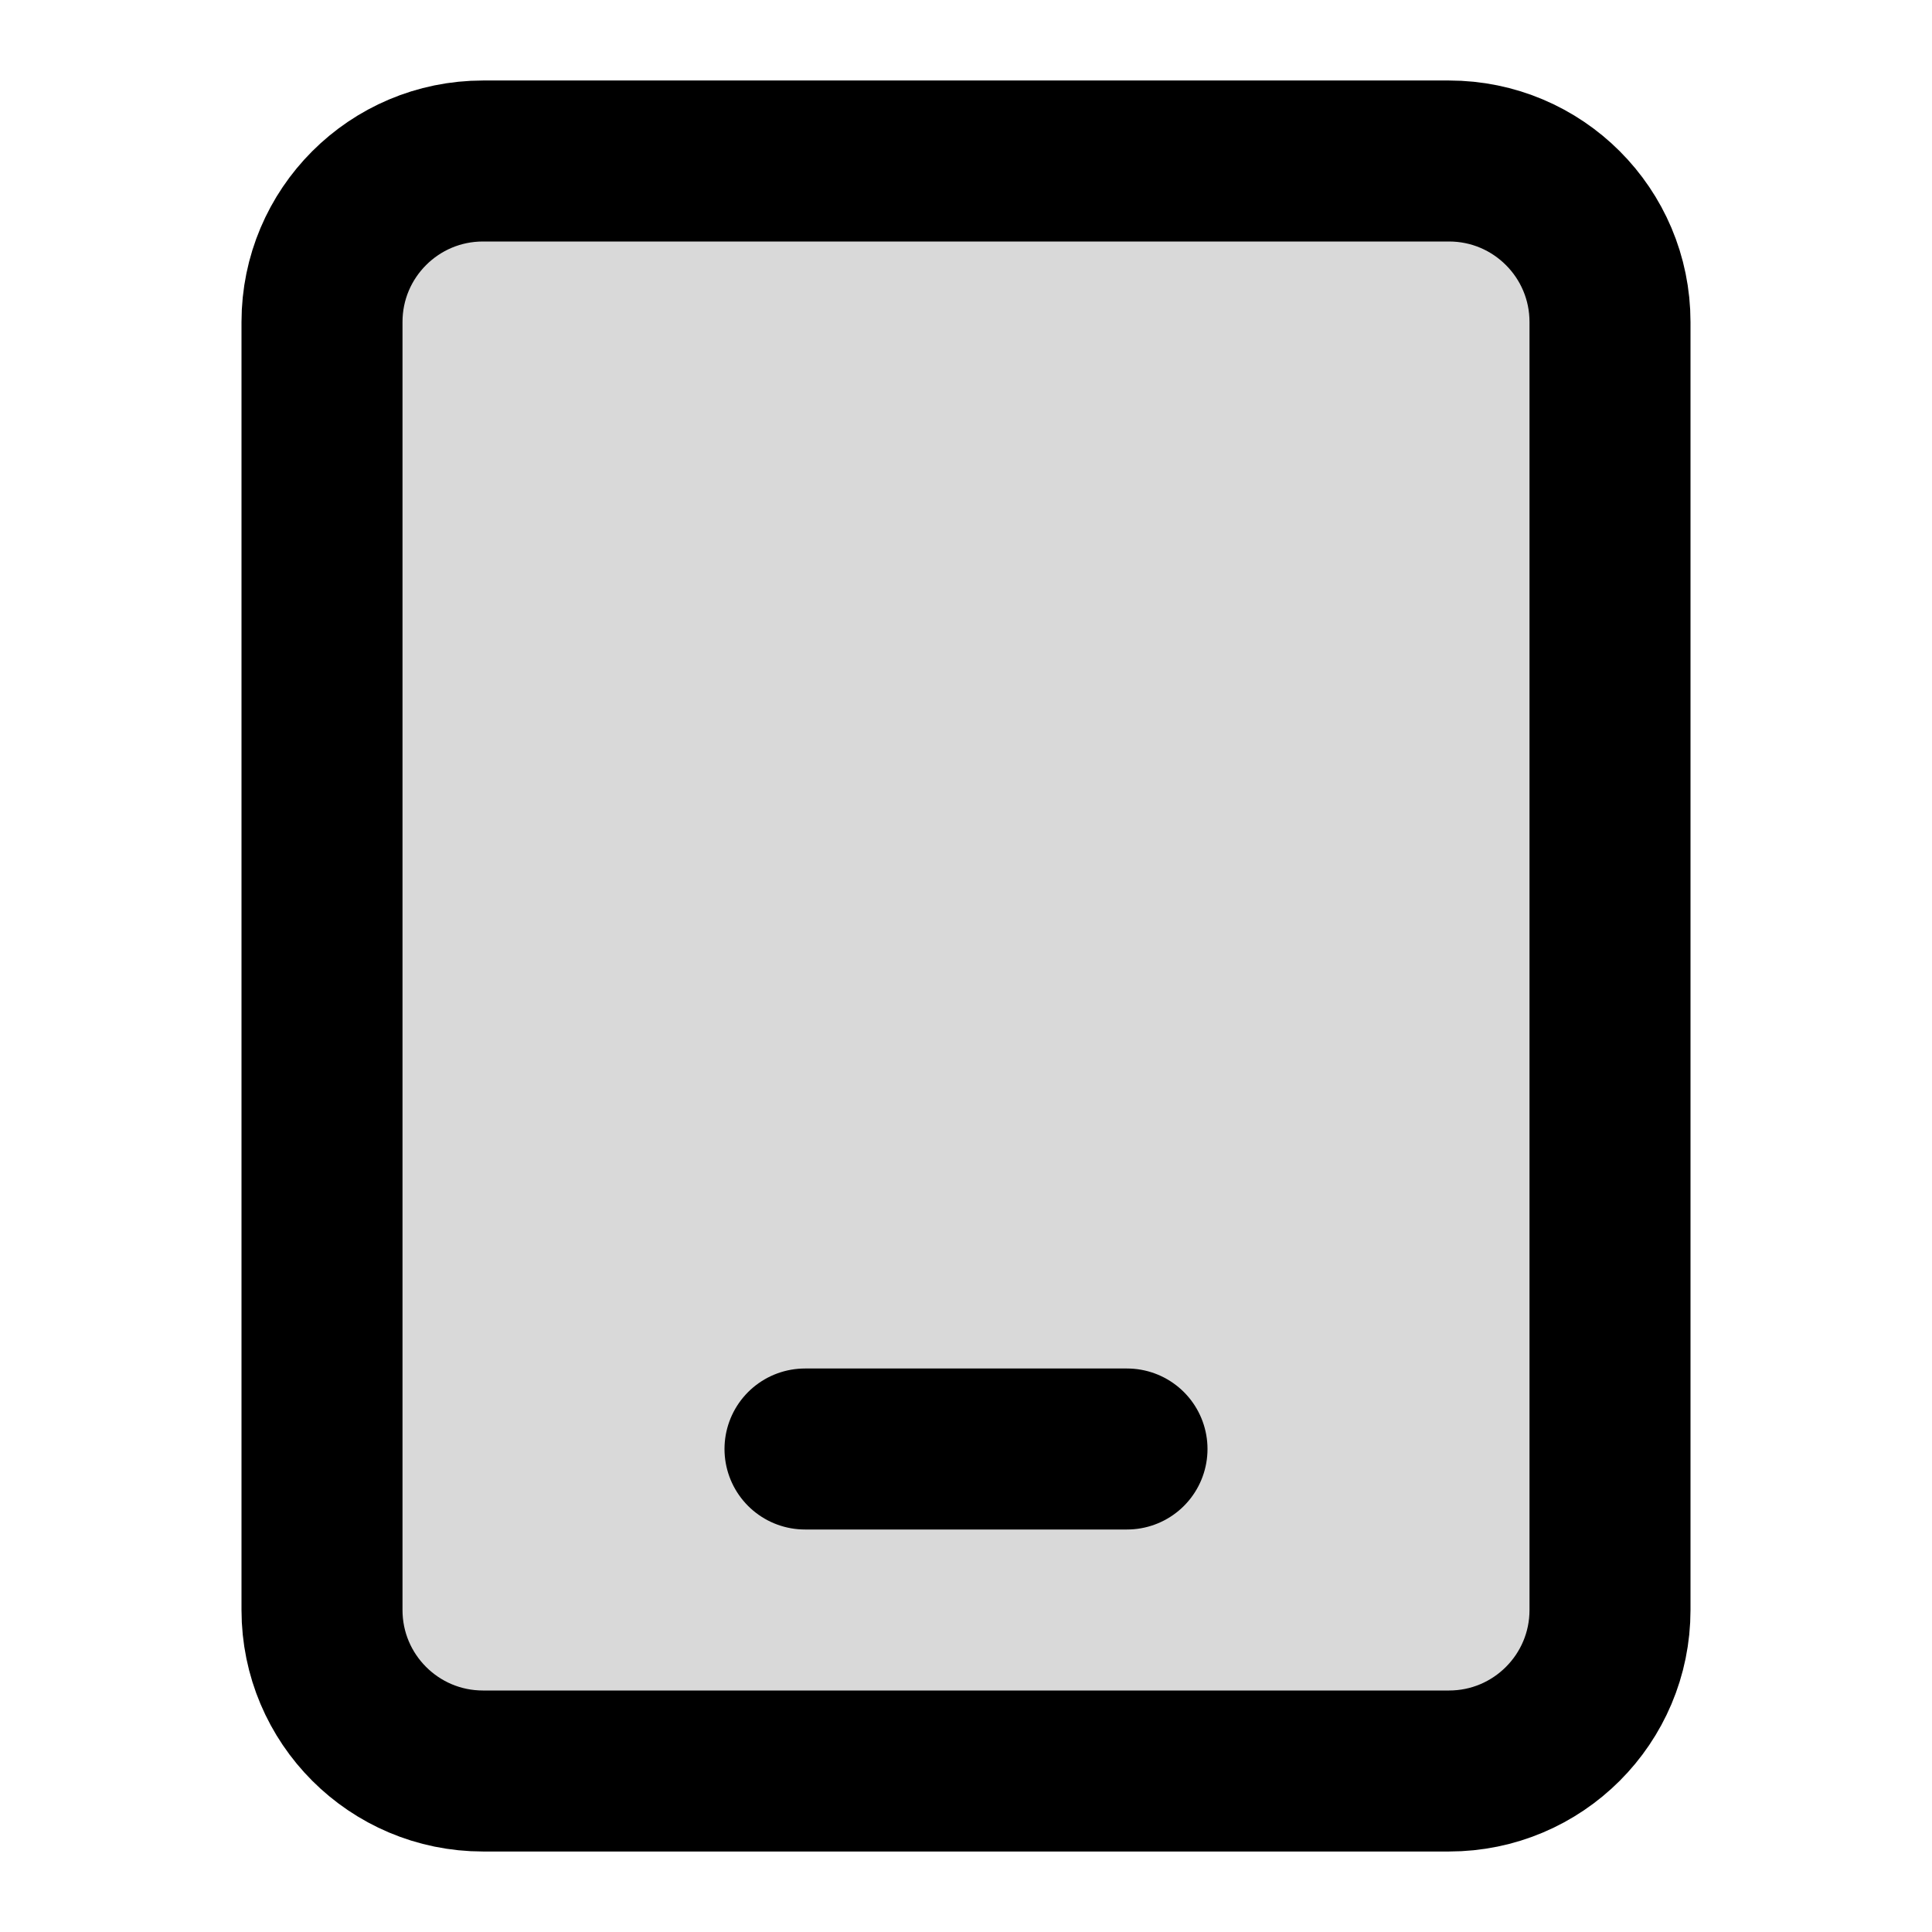
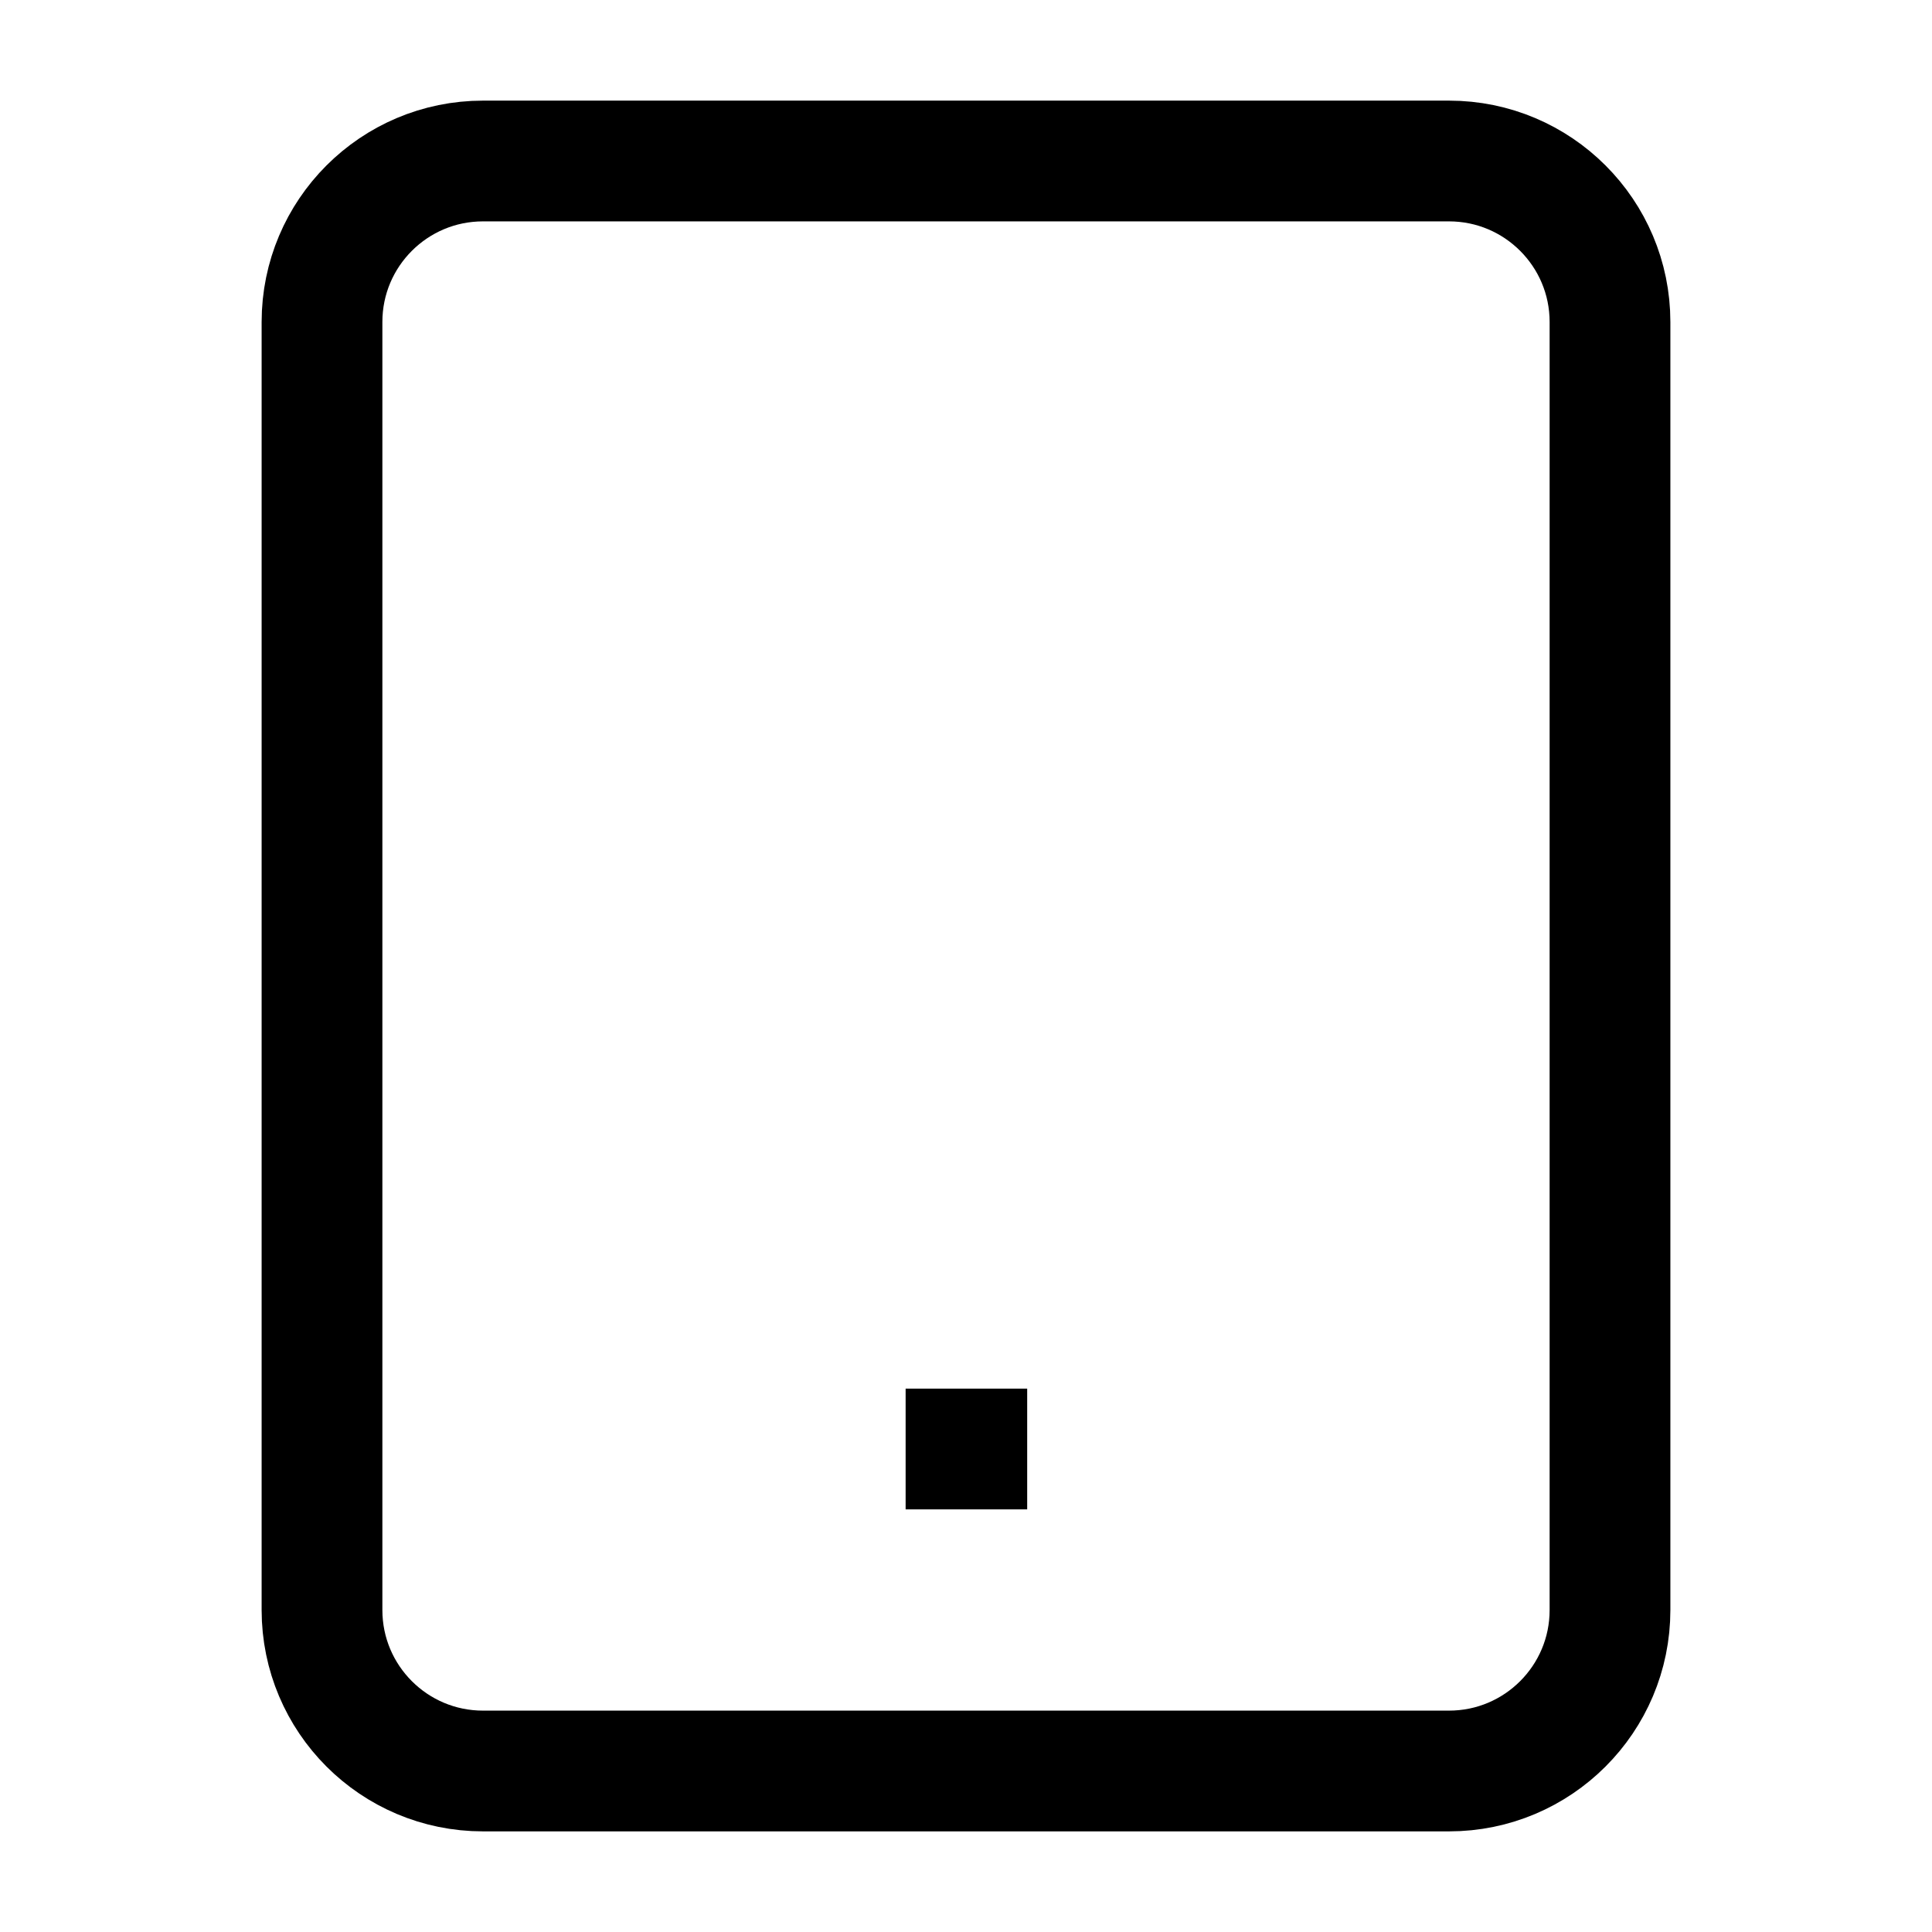
- <svg xmlns="http://www.w3.org/2000/svg" viewBox="0 0 24 24" fill="none" stroke="currentColor" stroke-width="2" stroke-linecap="round" stroke-linejoin="round">
-   <rect x="4" y="2" width="16" height="20" rx="2" fill="currentColor" fill-opacity="0.15" stroke="none" />
-   <rect x="4" y="2" width="16" height="20" rx="2" />
-   <line x1="10" y1="18" x2="14" y2="18" />
+ <svg xmlns="http://www.w3.org/2000/svg" width="24" height="24" viewBox="0 0 24 24" fill="none" stroke="currentColor" stroke-width="1.5" stroke-linecap="square" stroke-linejoin="miter">
+   <rect x="4" y="2" width="16" height="20" rx="2" ry="2" />
+   <line x1="12" y1="18" x2="12.01" y2="18" />
</svg>
